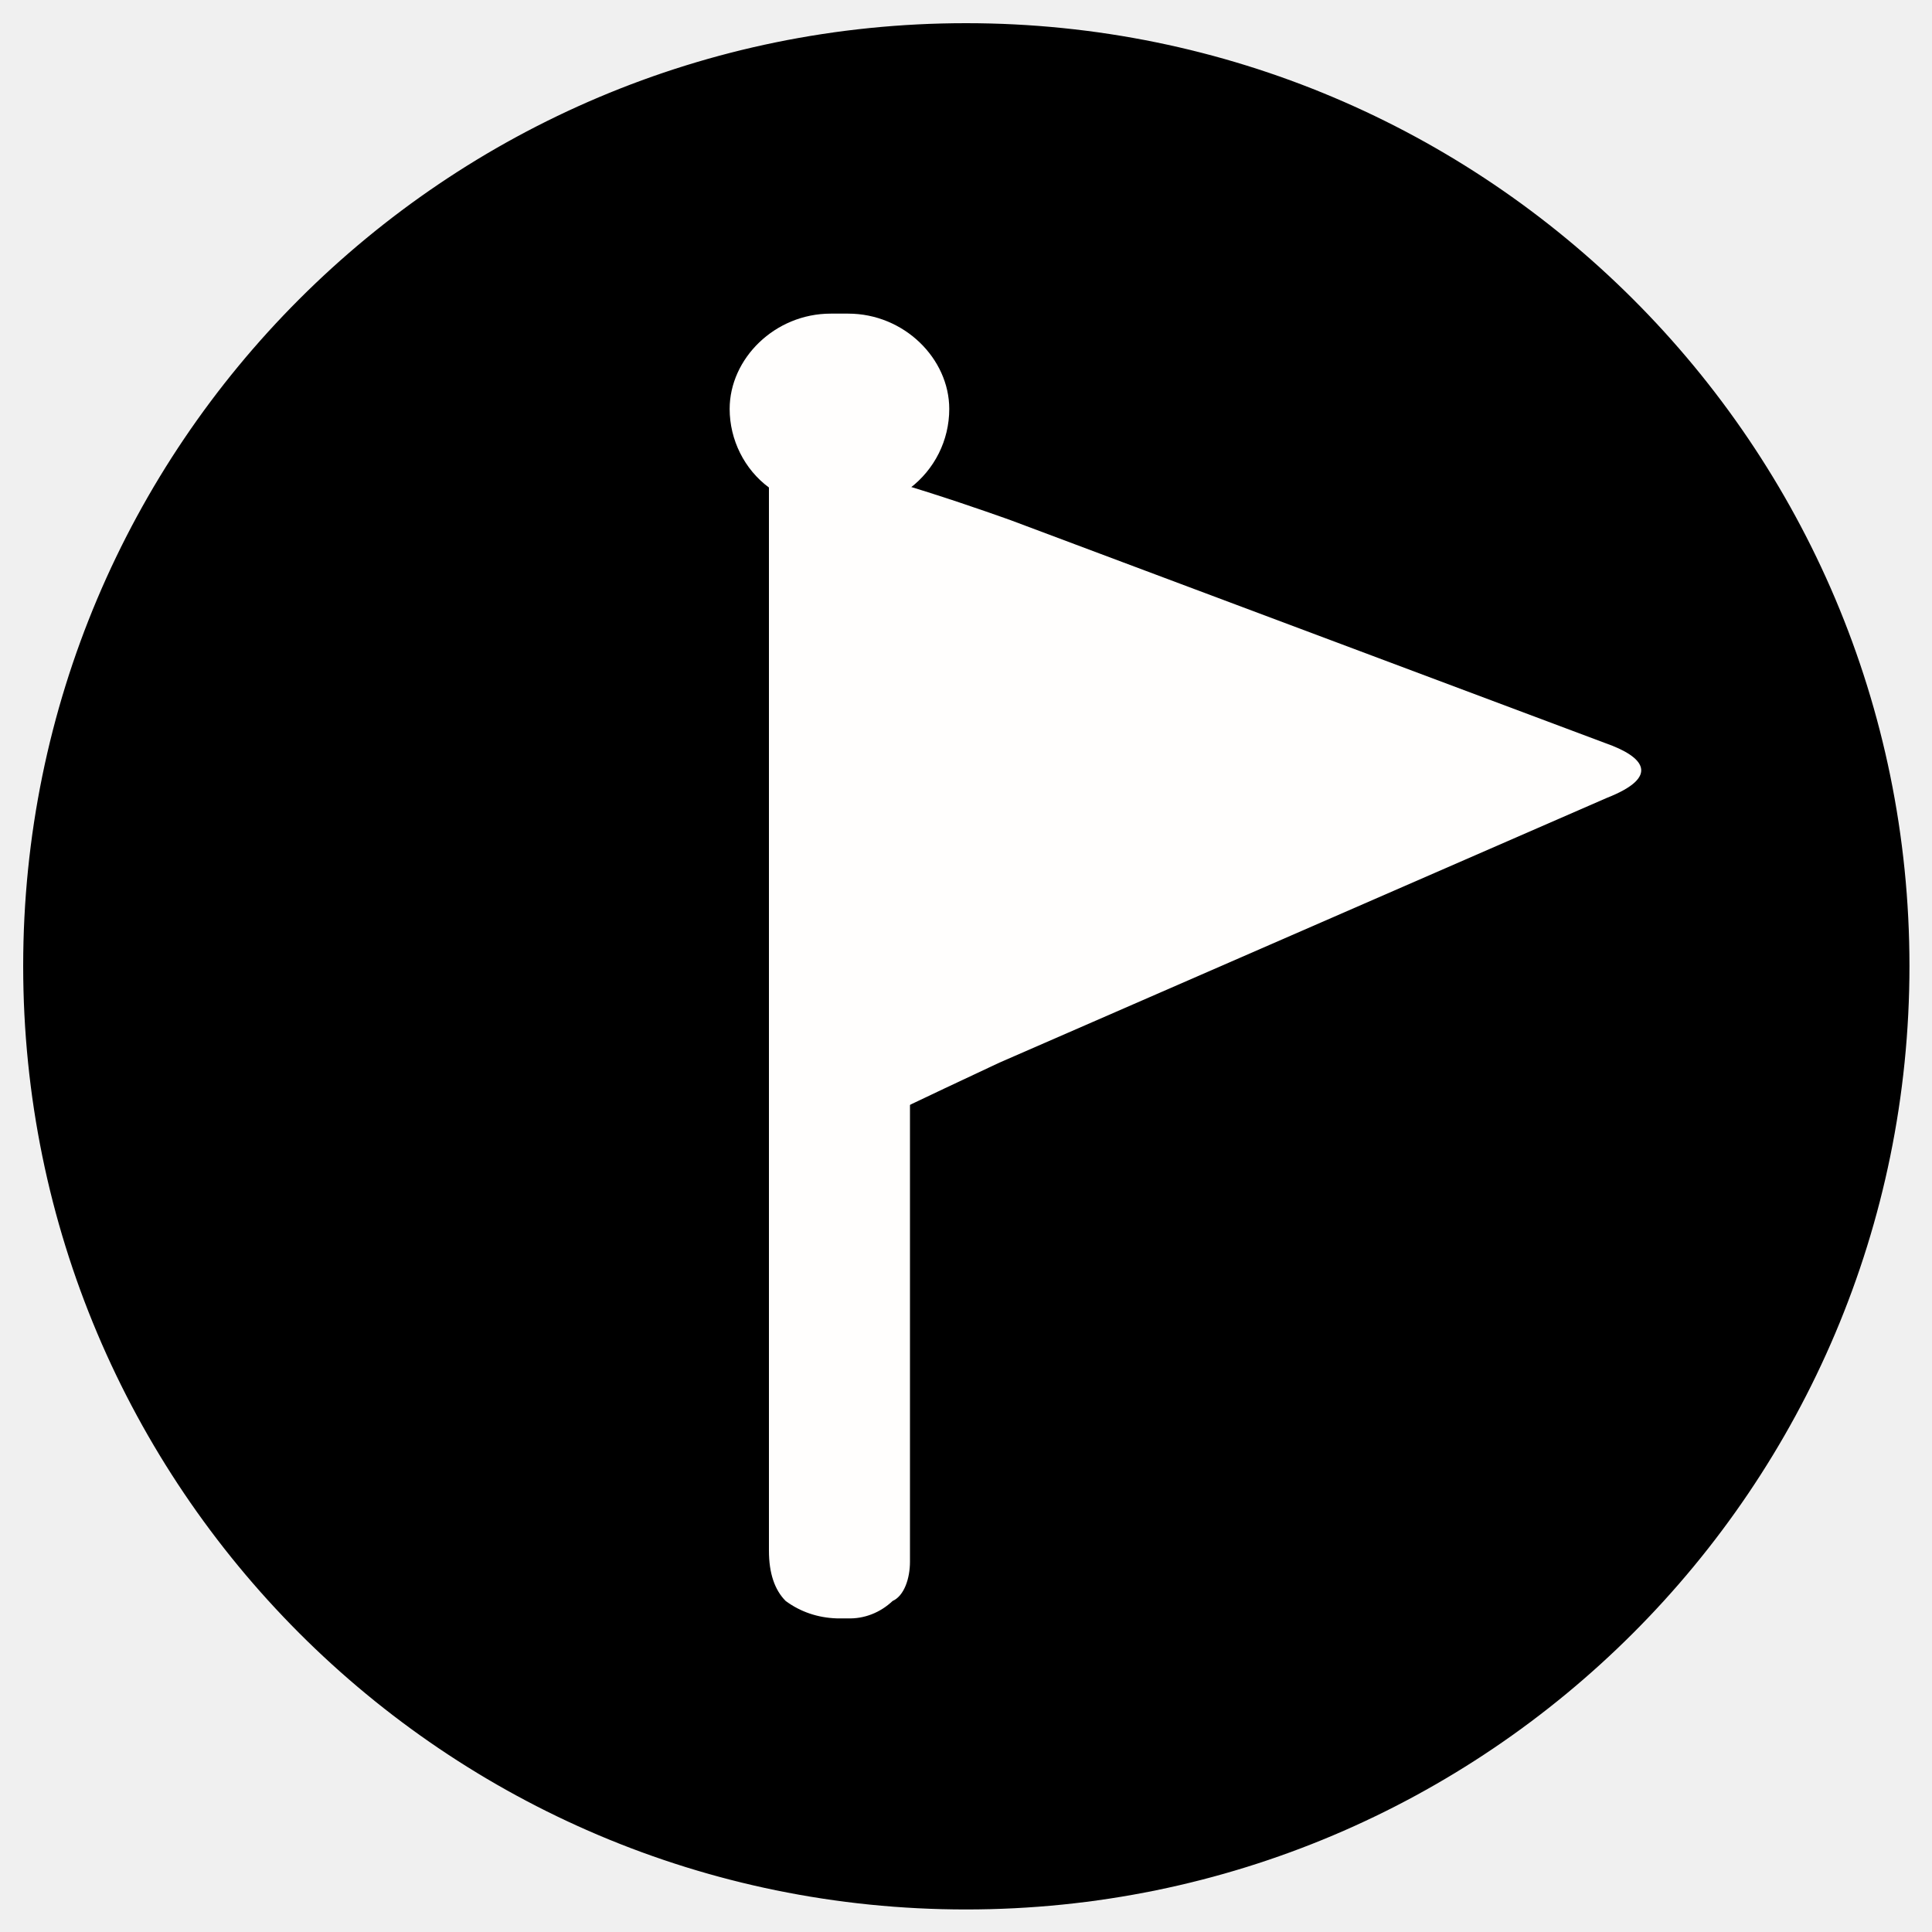
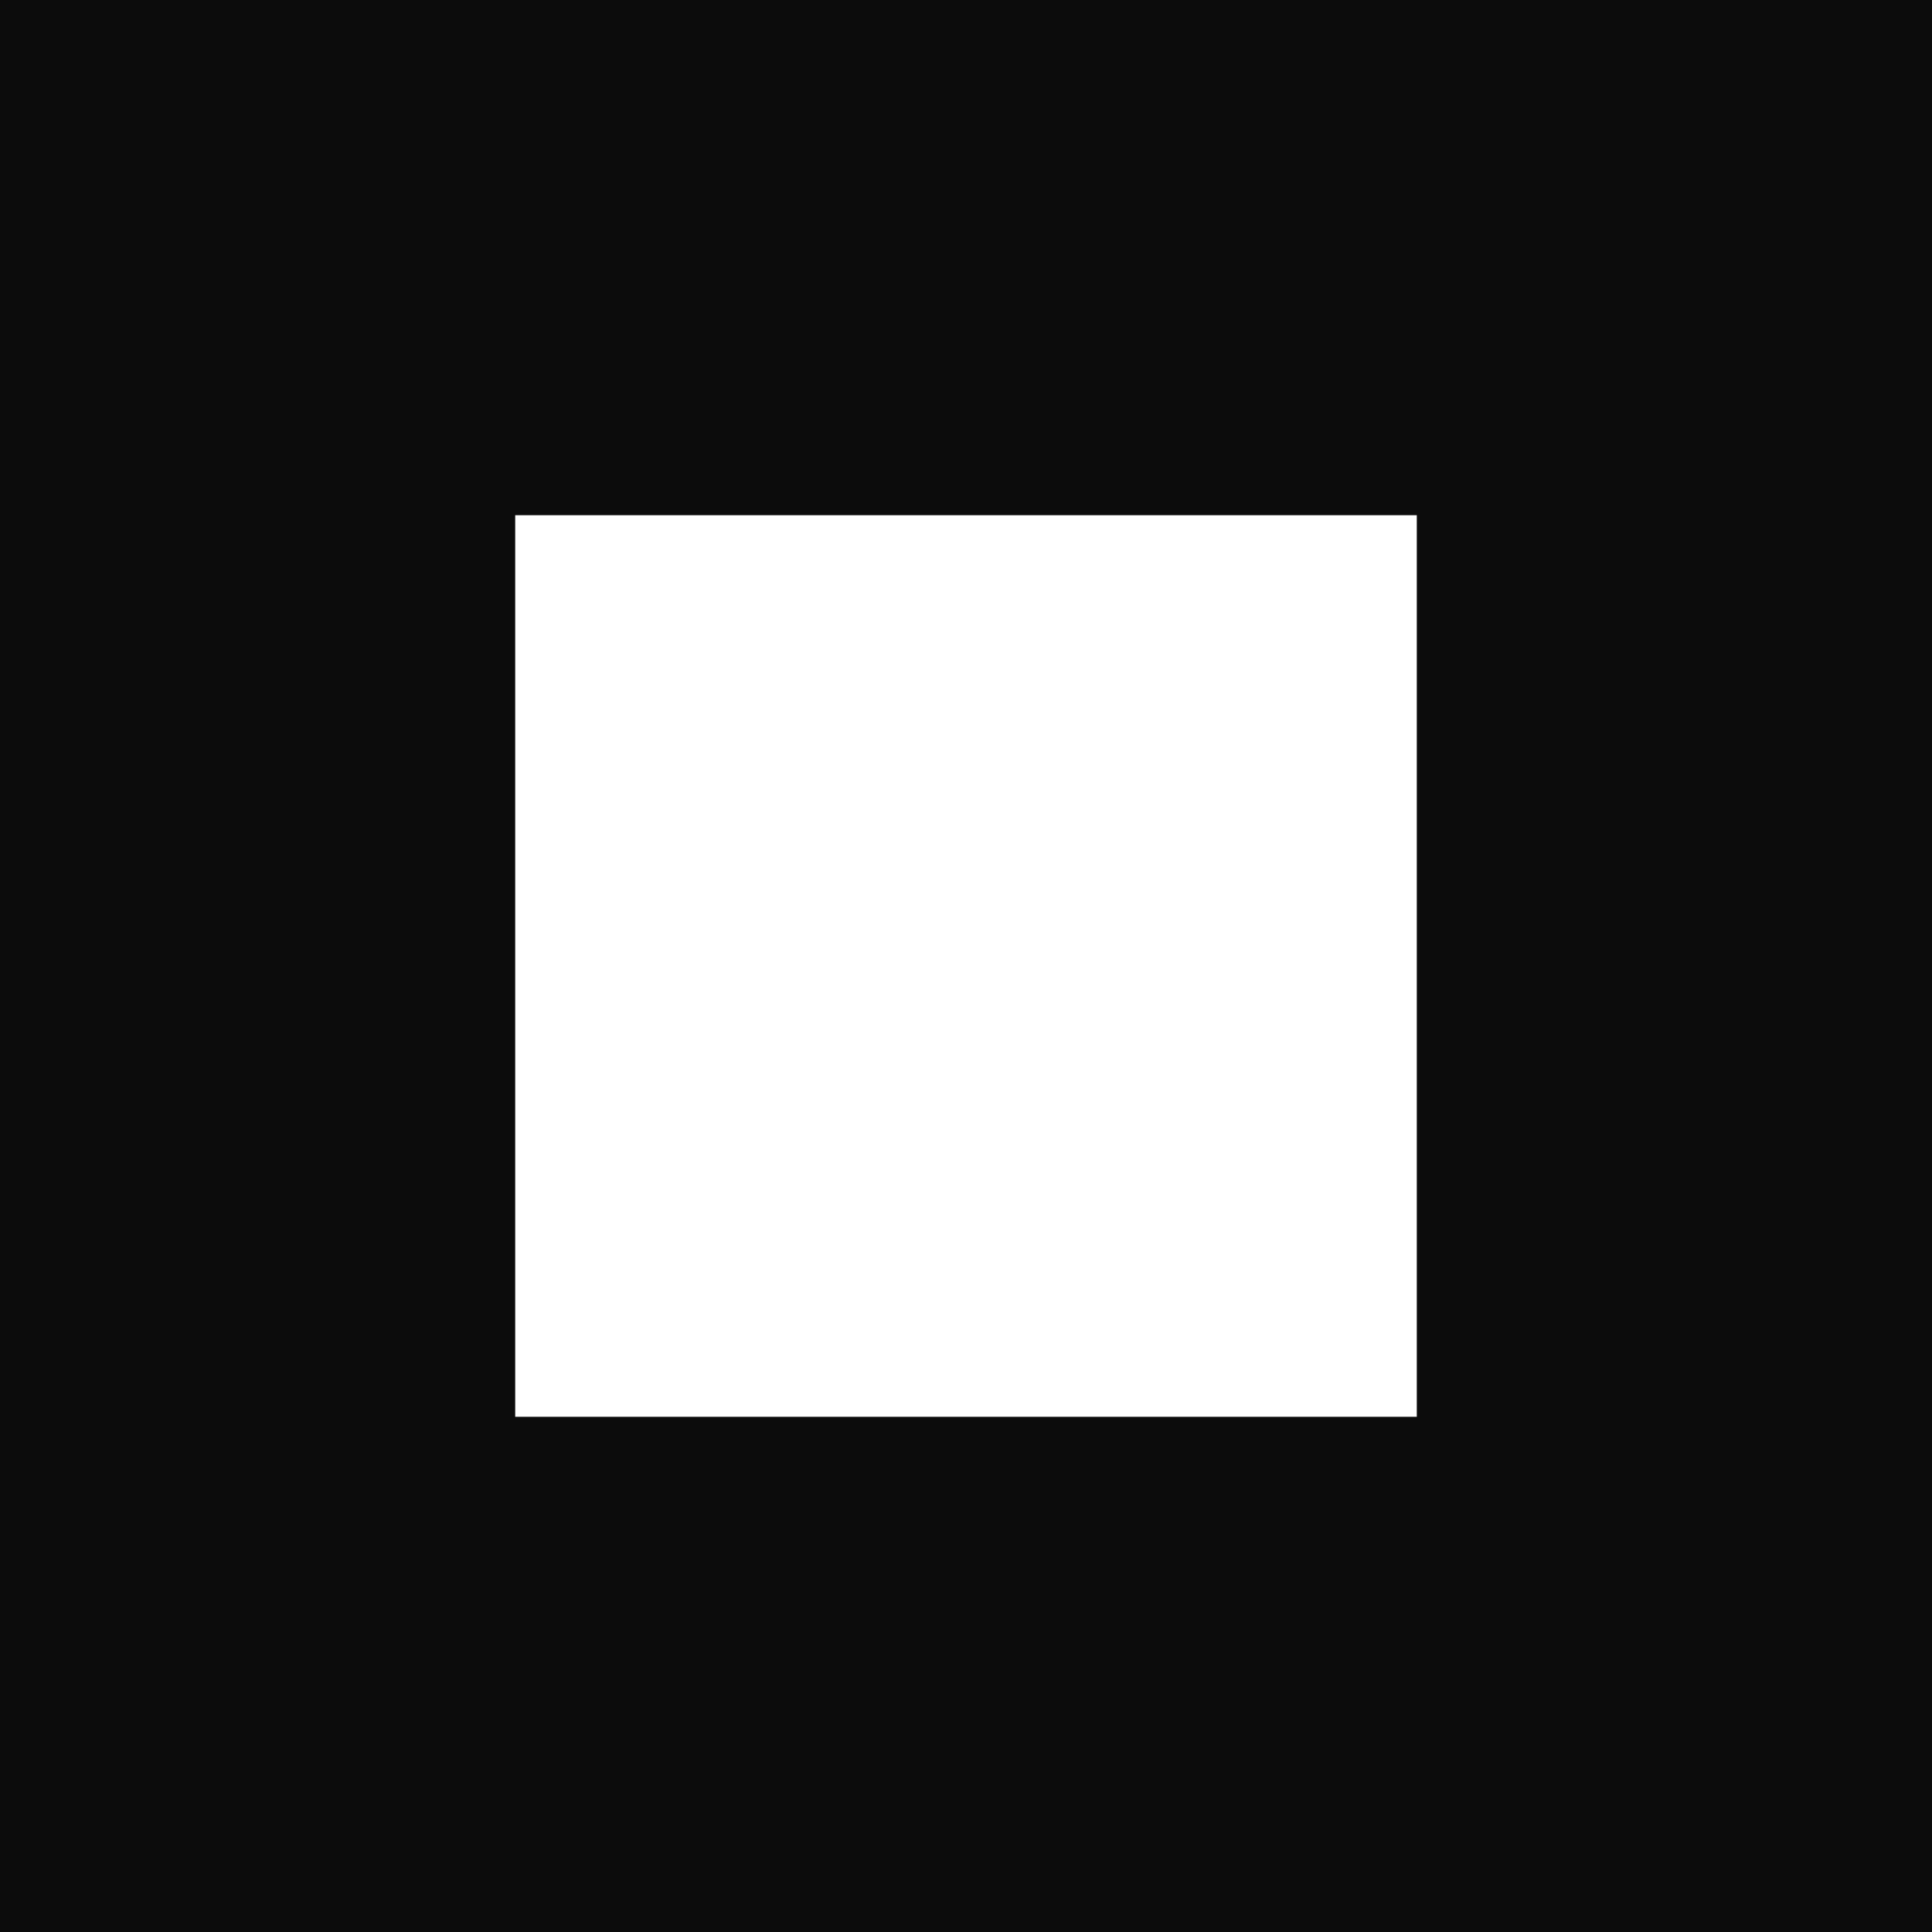
<svg xmlns="http://www.w3.org/2000/svg" version="1.1" id="f0440fc4-a788-4469-8614-830bc5a10486" width="300px" height="300px" x="0px" y="0px" viewBox="0 0 300 300" style="enable-background:new 0 0 300 300;" xml:space="preserve">
  <style type="text/css">
- 	.st0{fill-rule:evenodd;clip-rule:evenodd;fill:#FFFEFD;}
+ 	.st0{display:none;}
+ 	.st1{display:inline;fill:#FFFFFF;}
+ 	.st2{display:inline;fill:#0C0C0C;}
+ 	.st3{display:inline;fill:#1C870A;}
+ 	.st4{fill:#FFFFFF;}
+ 	.st5{fill:#0C0C0C;}
</style>
+   <g class="st0">
+     <circle class="st1" cx="150" cy="150" r="135" />
+     <path class="st2" d="M150,30c32.1,0,62.2,12.5,84.9,35.1S270,117.9,270,150s-12.5,62.2-35.1,84.9C212.2,257.5,182.1,270,150,270   s-62.2-12.5-84.9-35.1C42.5,212.2,30,182.1,30,150s12.5-62.2,35.1-84.9S117.9,30,150,30 M150,0C67.2,0,0,67.2,0,150   s67.2,150,150,150s150-67.2,150-150S232.8,0,150,0L150,0z" />
+   </g>
+   <g class="st0">
+     <circle class="st1" cx="150" cy="150" r="90.3" />
+     <path class="st3" d="M150,70.7c43.7,0,79.3,35.6,79.3,79.3s-35.6,79.3-79.3,79.3S70.7,193.7,70.7,150S106.3,70.7,150,70.7    M150,48.7C94.1,48.7,48.7,94.1,48.7,150S94.1,251.3,150,251.3S251.3,205.9,251.3,150S205.9,48.7,150,48.7L150,48.7z" />
+   </g>
+   <g class="st0">
+     <path class="st2" d="M150,105.4c24.6,0,44.6,20,44.6,44.6s-20,44.6-44.6,44.6s-44.6-20-44.6-44.6S125.4,105.4,150,105.4 M150,60.4   c-49.4,0-89.6,40.2-89.6,89.6s40.2,89.6,89.6,89.6s89.6-40.2,89.6-89.6S199.4,60.4,150,60.4L150,60.4z" />
+   </g>
  <g>
-     <ellipse transform="matrix(0.7071 -0.7071 0.7071 0.7071 -62.1341 150.005)" cx="150" cy="150" rx="144.4" ry="144.4" />
-     <path d="M150,7.6c38,0,73.8,14.8,100.7,41.7c26.9,26.9,41.7,62.7,41.7,100.7s-14.8,73.8-41.7,100.7   c-26.9,26.9-62.7,41.7-100.7,41.7s-73.8-14.8-100.7-41.7C22.4,223.8,7.6,188.1,7.6,150S22.4,76.2,49.3,49.3   C76.2,22.4,112,7.6,150,7.6 M150,3.6C69.1,3.6,3.6,69.1,3.6,150S69.1,296.5,150,296.5S296.5,230.9,296.5,150S230.9,3.6,150,3.6   L150,3.6z" />
+     <rect x="40" y="40" class="st4" width="220" height="220" />
+     <path class="st5" d="M220,80v140H80V80H220 M300,0H0v300h300V0L300,0z" />
  </g>
-   <path class="st0" d="M249.3,115.4L157,80.8c0,0-24.6-8.9-29.3-8.2c-2.8,2.6,12.9,15.2,13.1,18.9V154c-0.2,3.5-16.8,20.4-14.2,22.8  c1.5,1.6,3.1,0.1,28.6-11.8l94.3-41.1C257.9,120.6,255.3,117.5,249.3,115.4z" />
-   <path class="st0" d="M119.4,240.8c0,3.5,0.9,6.1,2.6,7.8c2.3,1.7,5,2.6,7.9,2.7h1.7c2.6,0.1,5.1-0.9,7-2.7c1.8-0.8,2.7-3.5,2.7-6.1  V75.8c3.8-2.9,6.1-7.4,6.1-12.3c0-7.8-7-14.8-15.7-14.8h-2.7c-8.7,0-15.7,7-15.7,14.8c0,4.8,2.3,9.4,6.1,12.2L119.4,240.8z" />
</svg>
